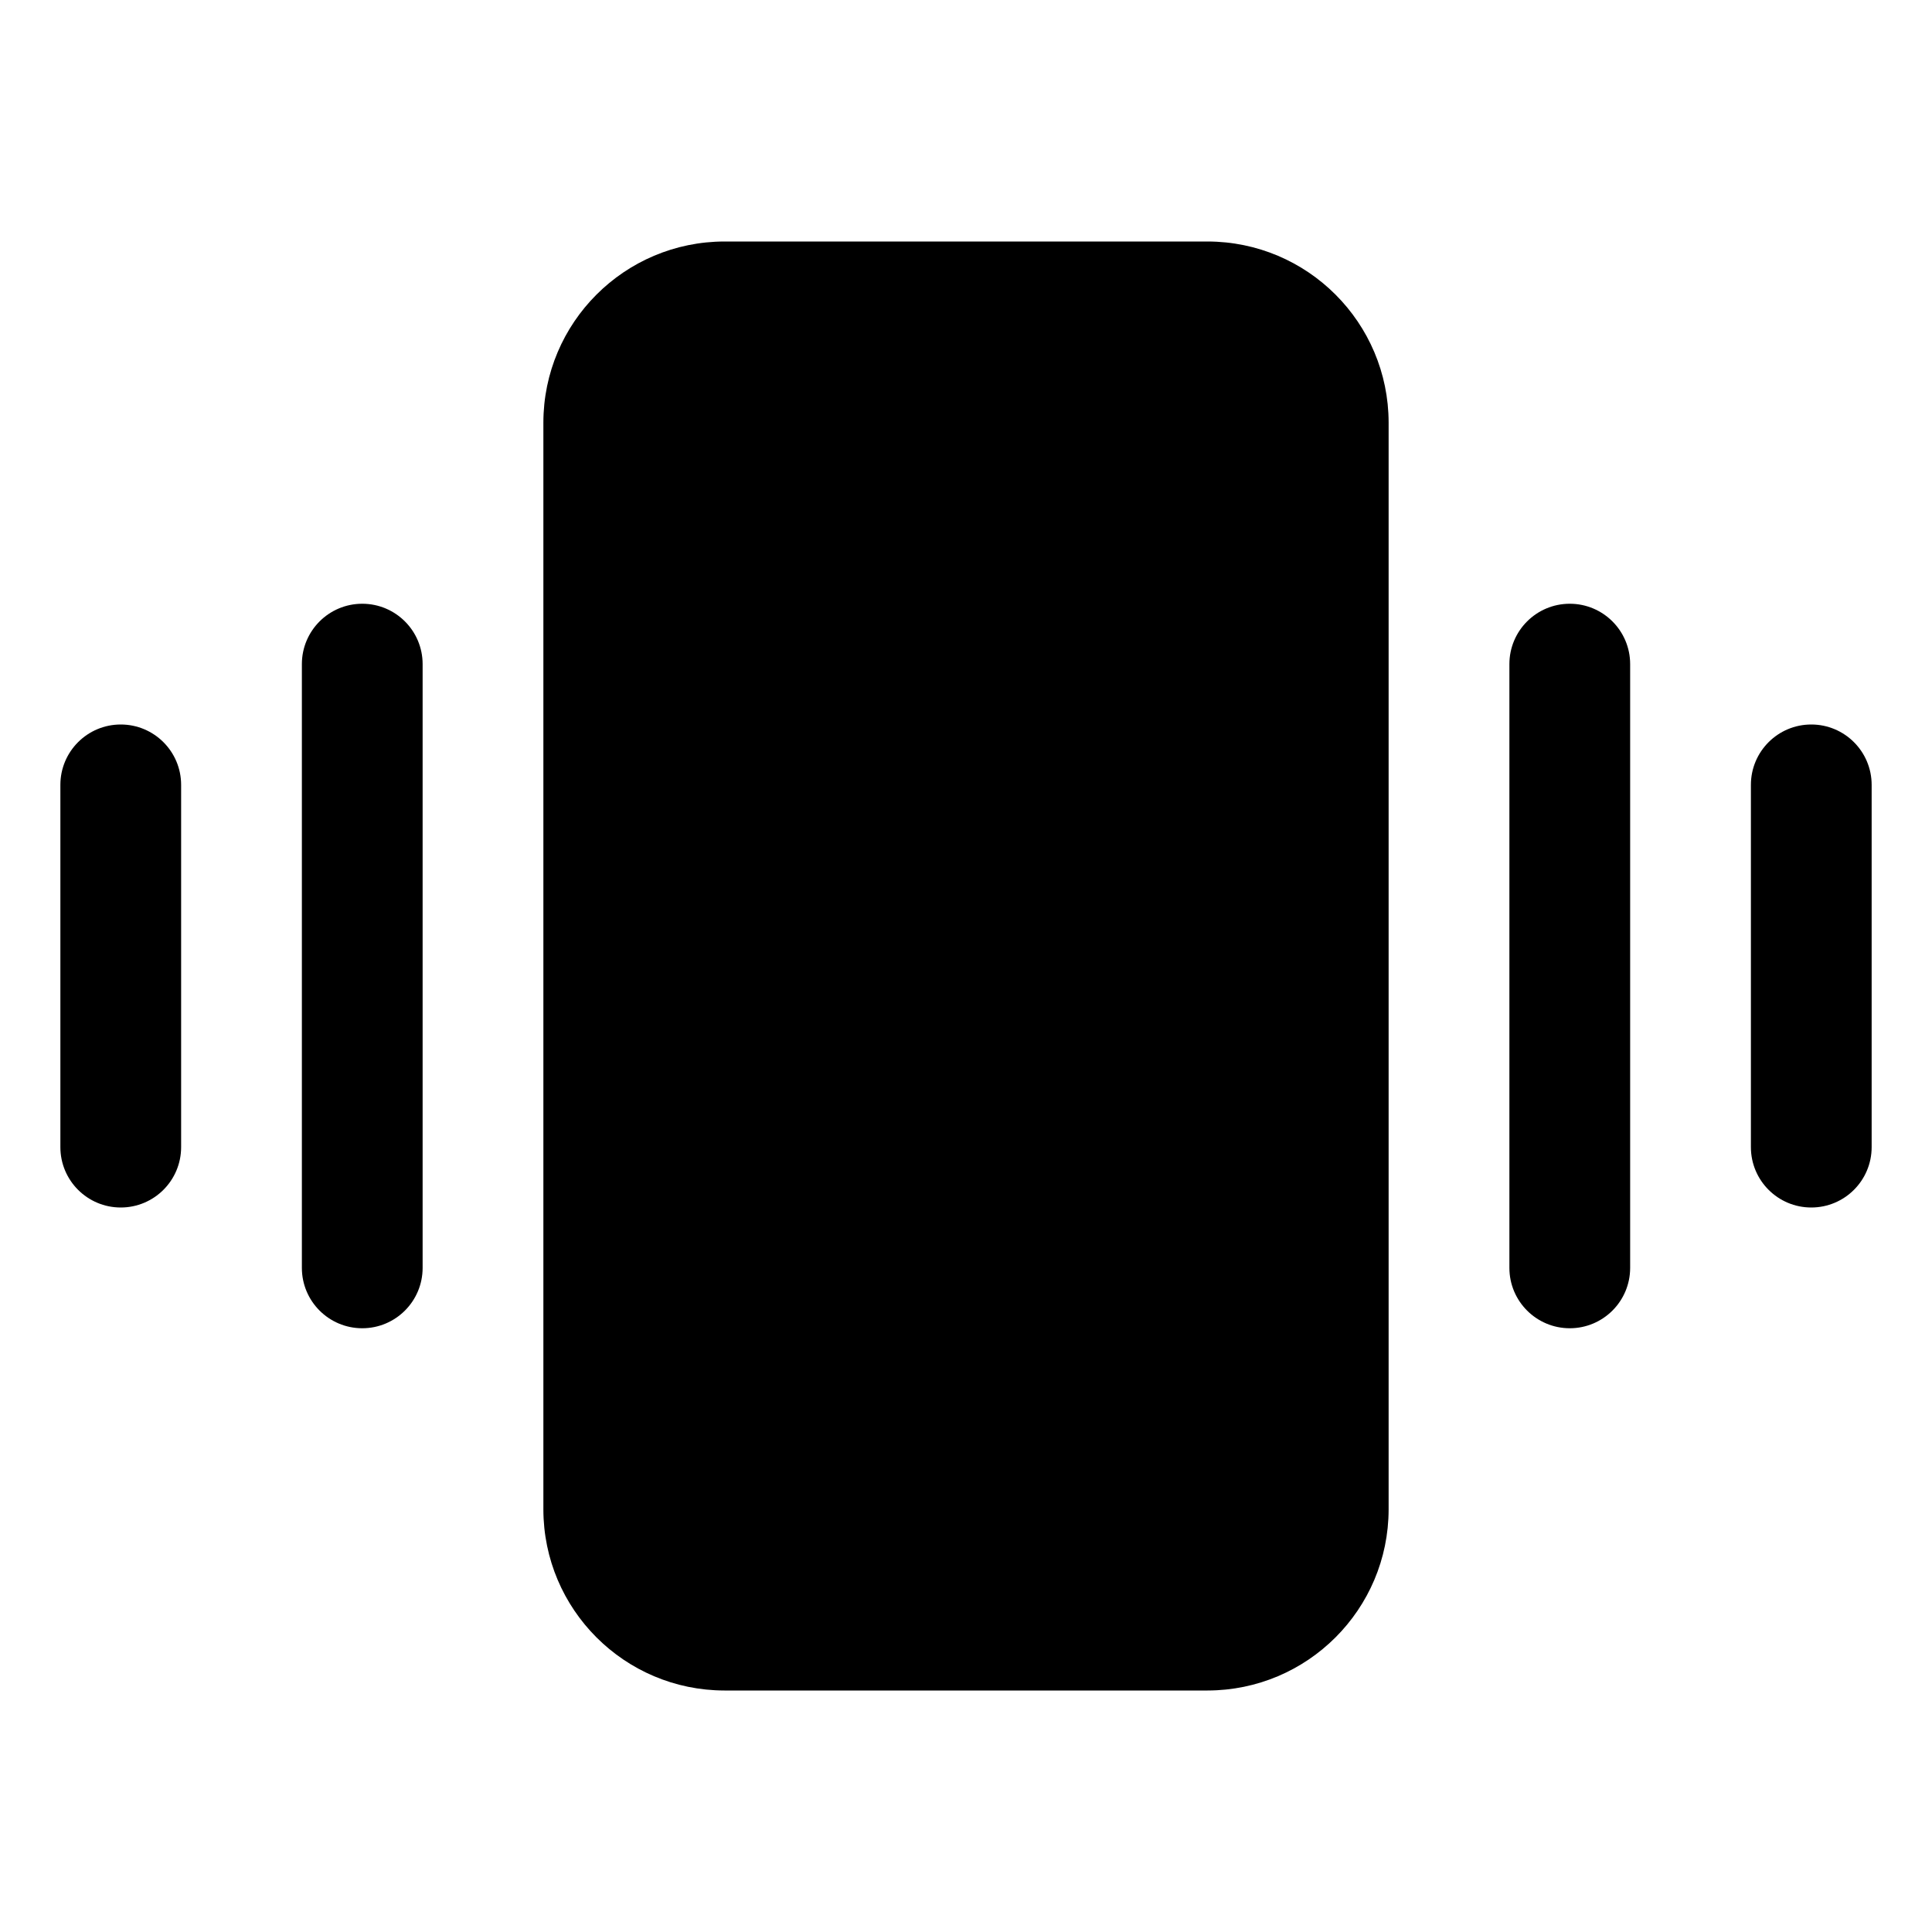
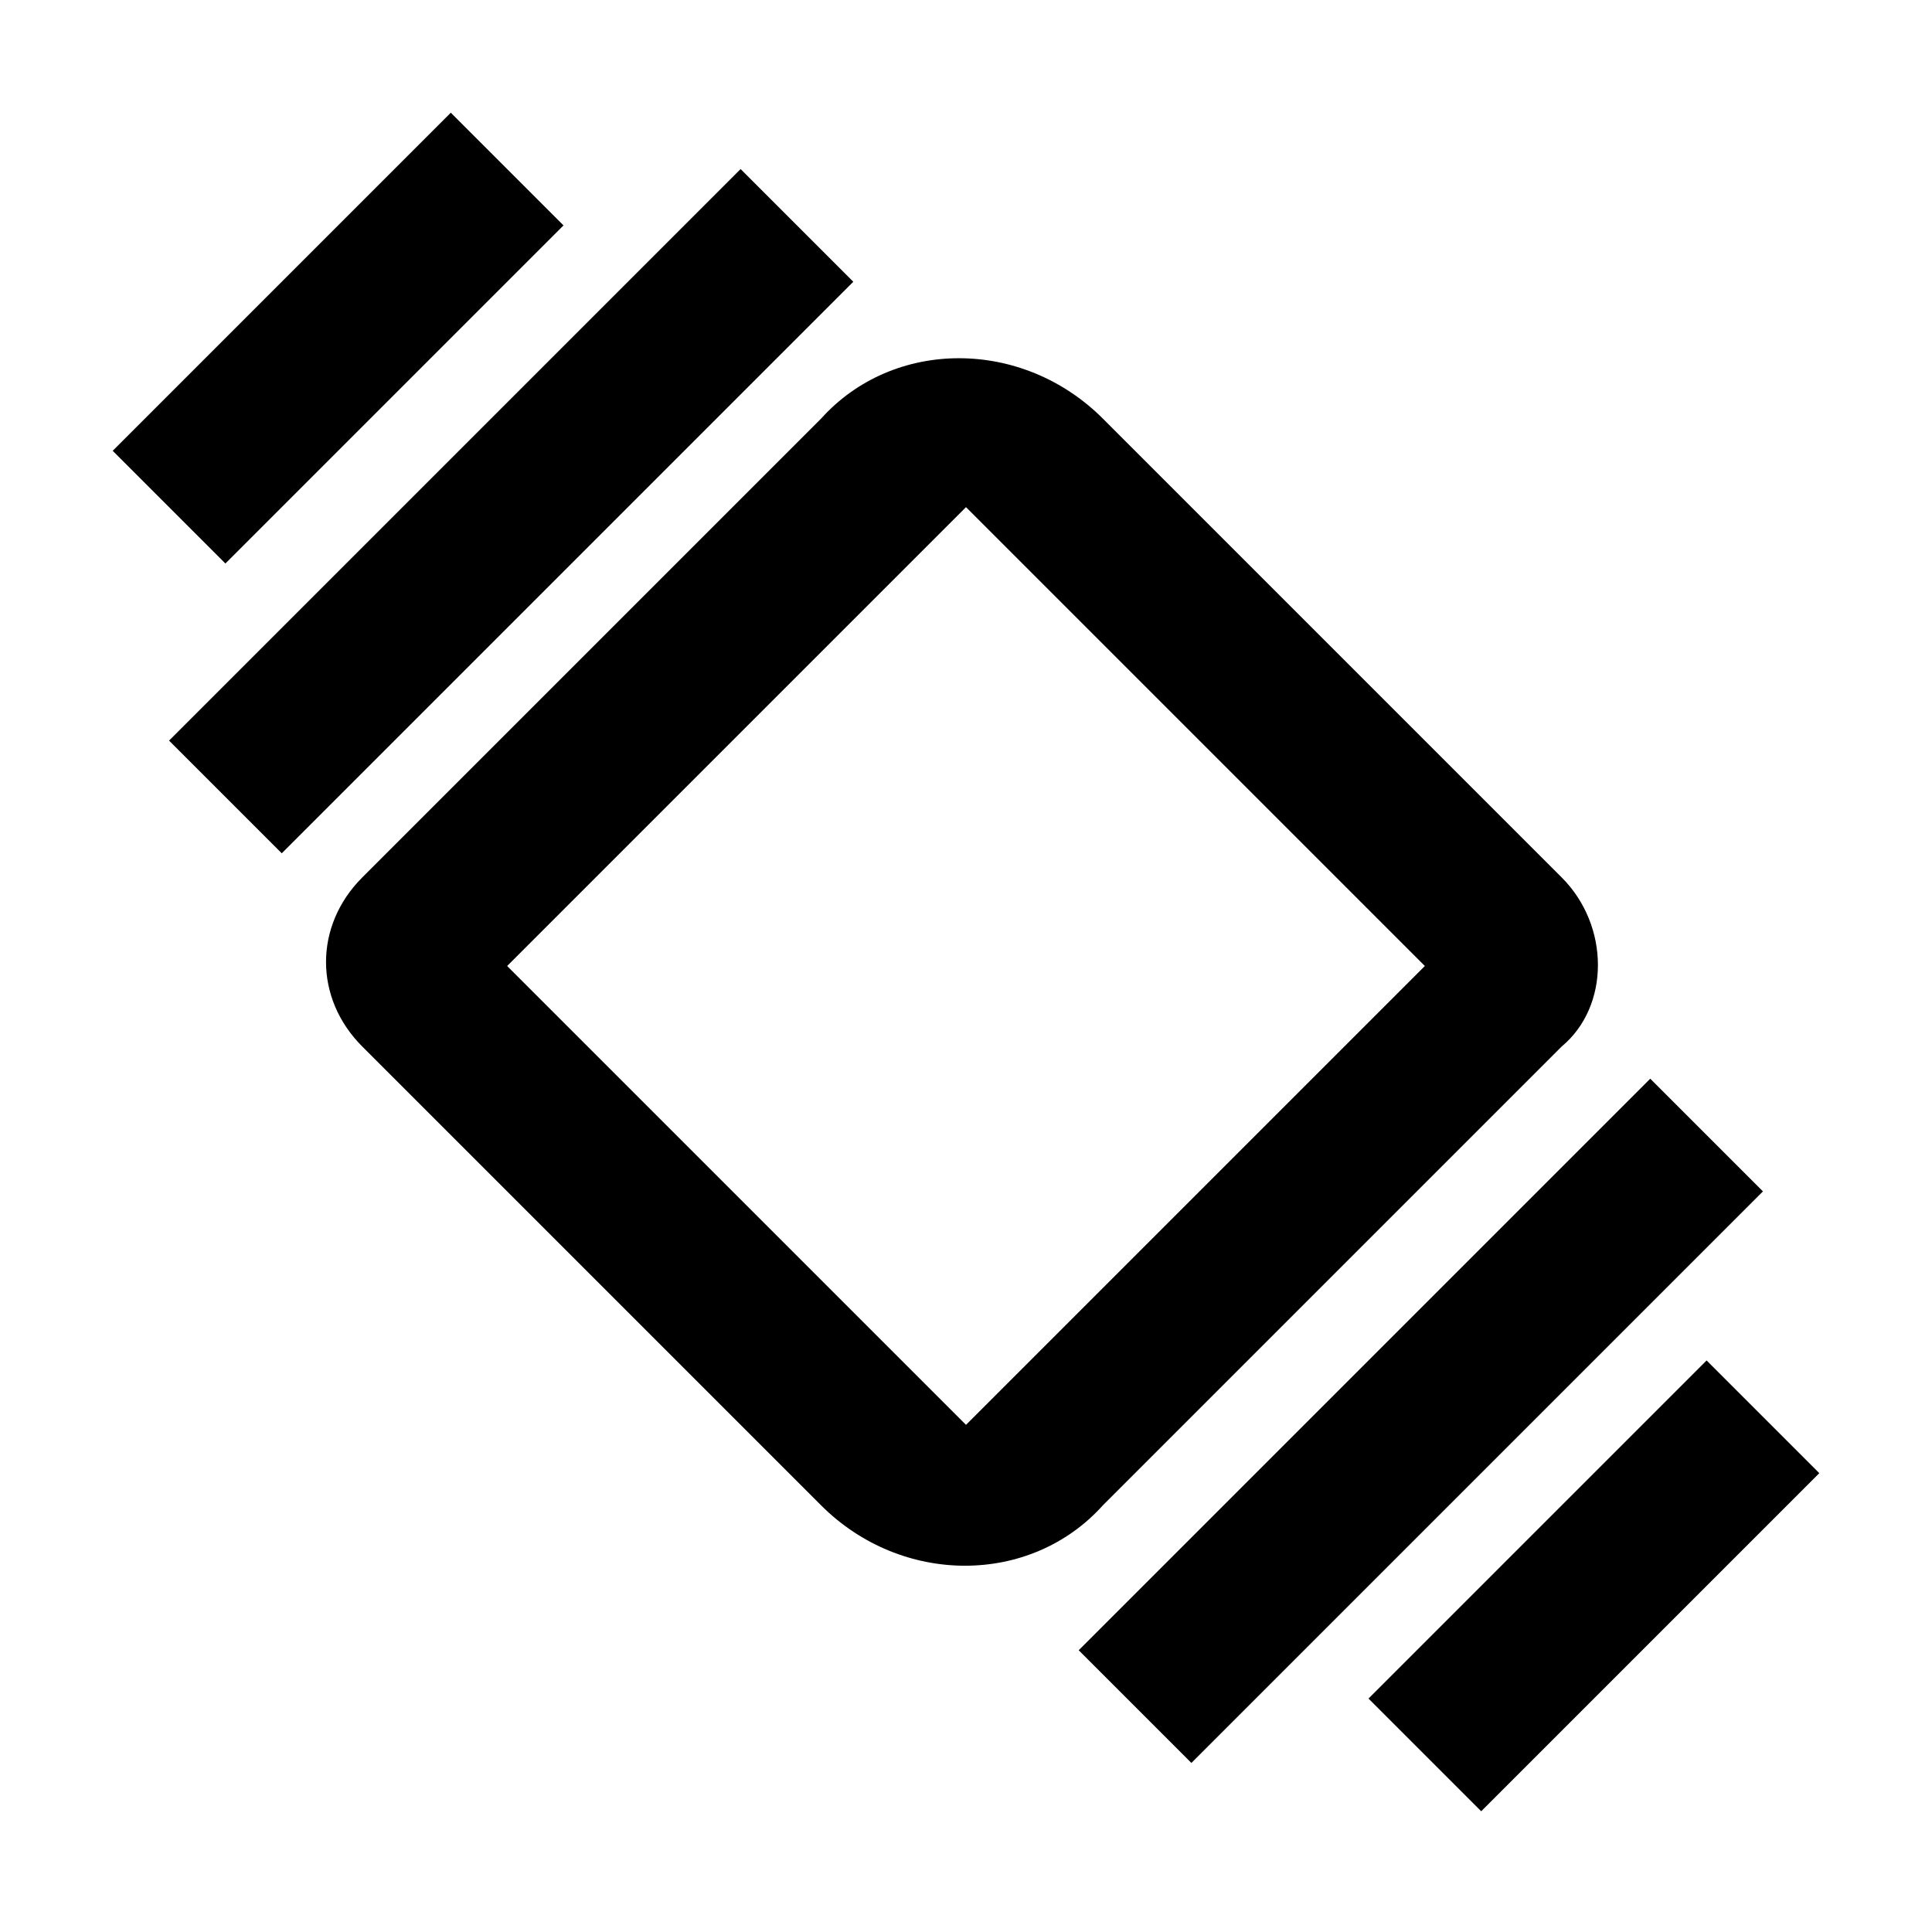
- <svg xmlns="http://www.w3.org/2000/svg" fill="#000000" width="800px" height="800px" viewBox="0 0 256 256" id="Flat">
-   <path d="M184,56V200a24.027,24.027,0,0,1-24,24h-64a24.027,24.027,0,0,1-24-24V56a24.027,24.027,0,0,1,24-24h64A24.027,24.027,0,0,1,184,56Zm24.003,24a8,8,0,0,0-8,8v80a8,8,0,0,0,16,0V88A8,8,0,0,0,208.002,80Zm32,16a8,8,0,0,0-8,8v48a8,8,0,0,0,16,0V104A8,8,0,0,0,240.002,96ZM48,80a8,8,0,0,0-8,8v80a8,8,0,0,0,16,0V88A8,8,0,0,0,48,80Zm-32,16a8,8,0,0,0-8,8v48a8,8,0,0,0,16,0V104A8,8,0,0,0,16,96Z" />
+ <svg xmlns="http://www.w3.org/2000/svg" fill="#000000" width="800px" height="800px" viewBox="0 0 24 24">
+   <path d="M12 17.7L6.3 12L12 6.3L17.7 12L12 17.7ZM19.4 10.9L13.7 5.2C12.7 4.2 11.1 4.2 10.2 5.2L4.5 10.9C3.9 11.5 3.9 12.4 4.5 13L10.2 18.7C11.2 19.7 12.8 19.7 13.7 18.7L19.4 13C20 12.5 20 11.5 19.4 10.9ZM13.4 20.5L14.8 21.9L21.9 14.8L20.5 13.4L13.4 20.5ZM21.2 16.9L17 21.1L18.4 22.5L22.6 18.3L21.2 16.9ZM2.1 9.2L3.5 10.6L10.6 3.5L9.2 2.1L2.1 9.2ZM1.4 5.6L2.8 7L7 2.8L5.6 1.4L1.4 5.6Z" />
</svg>
